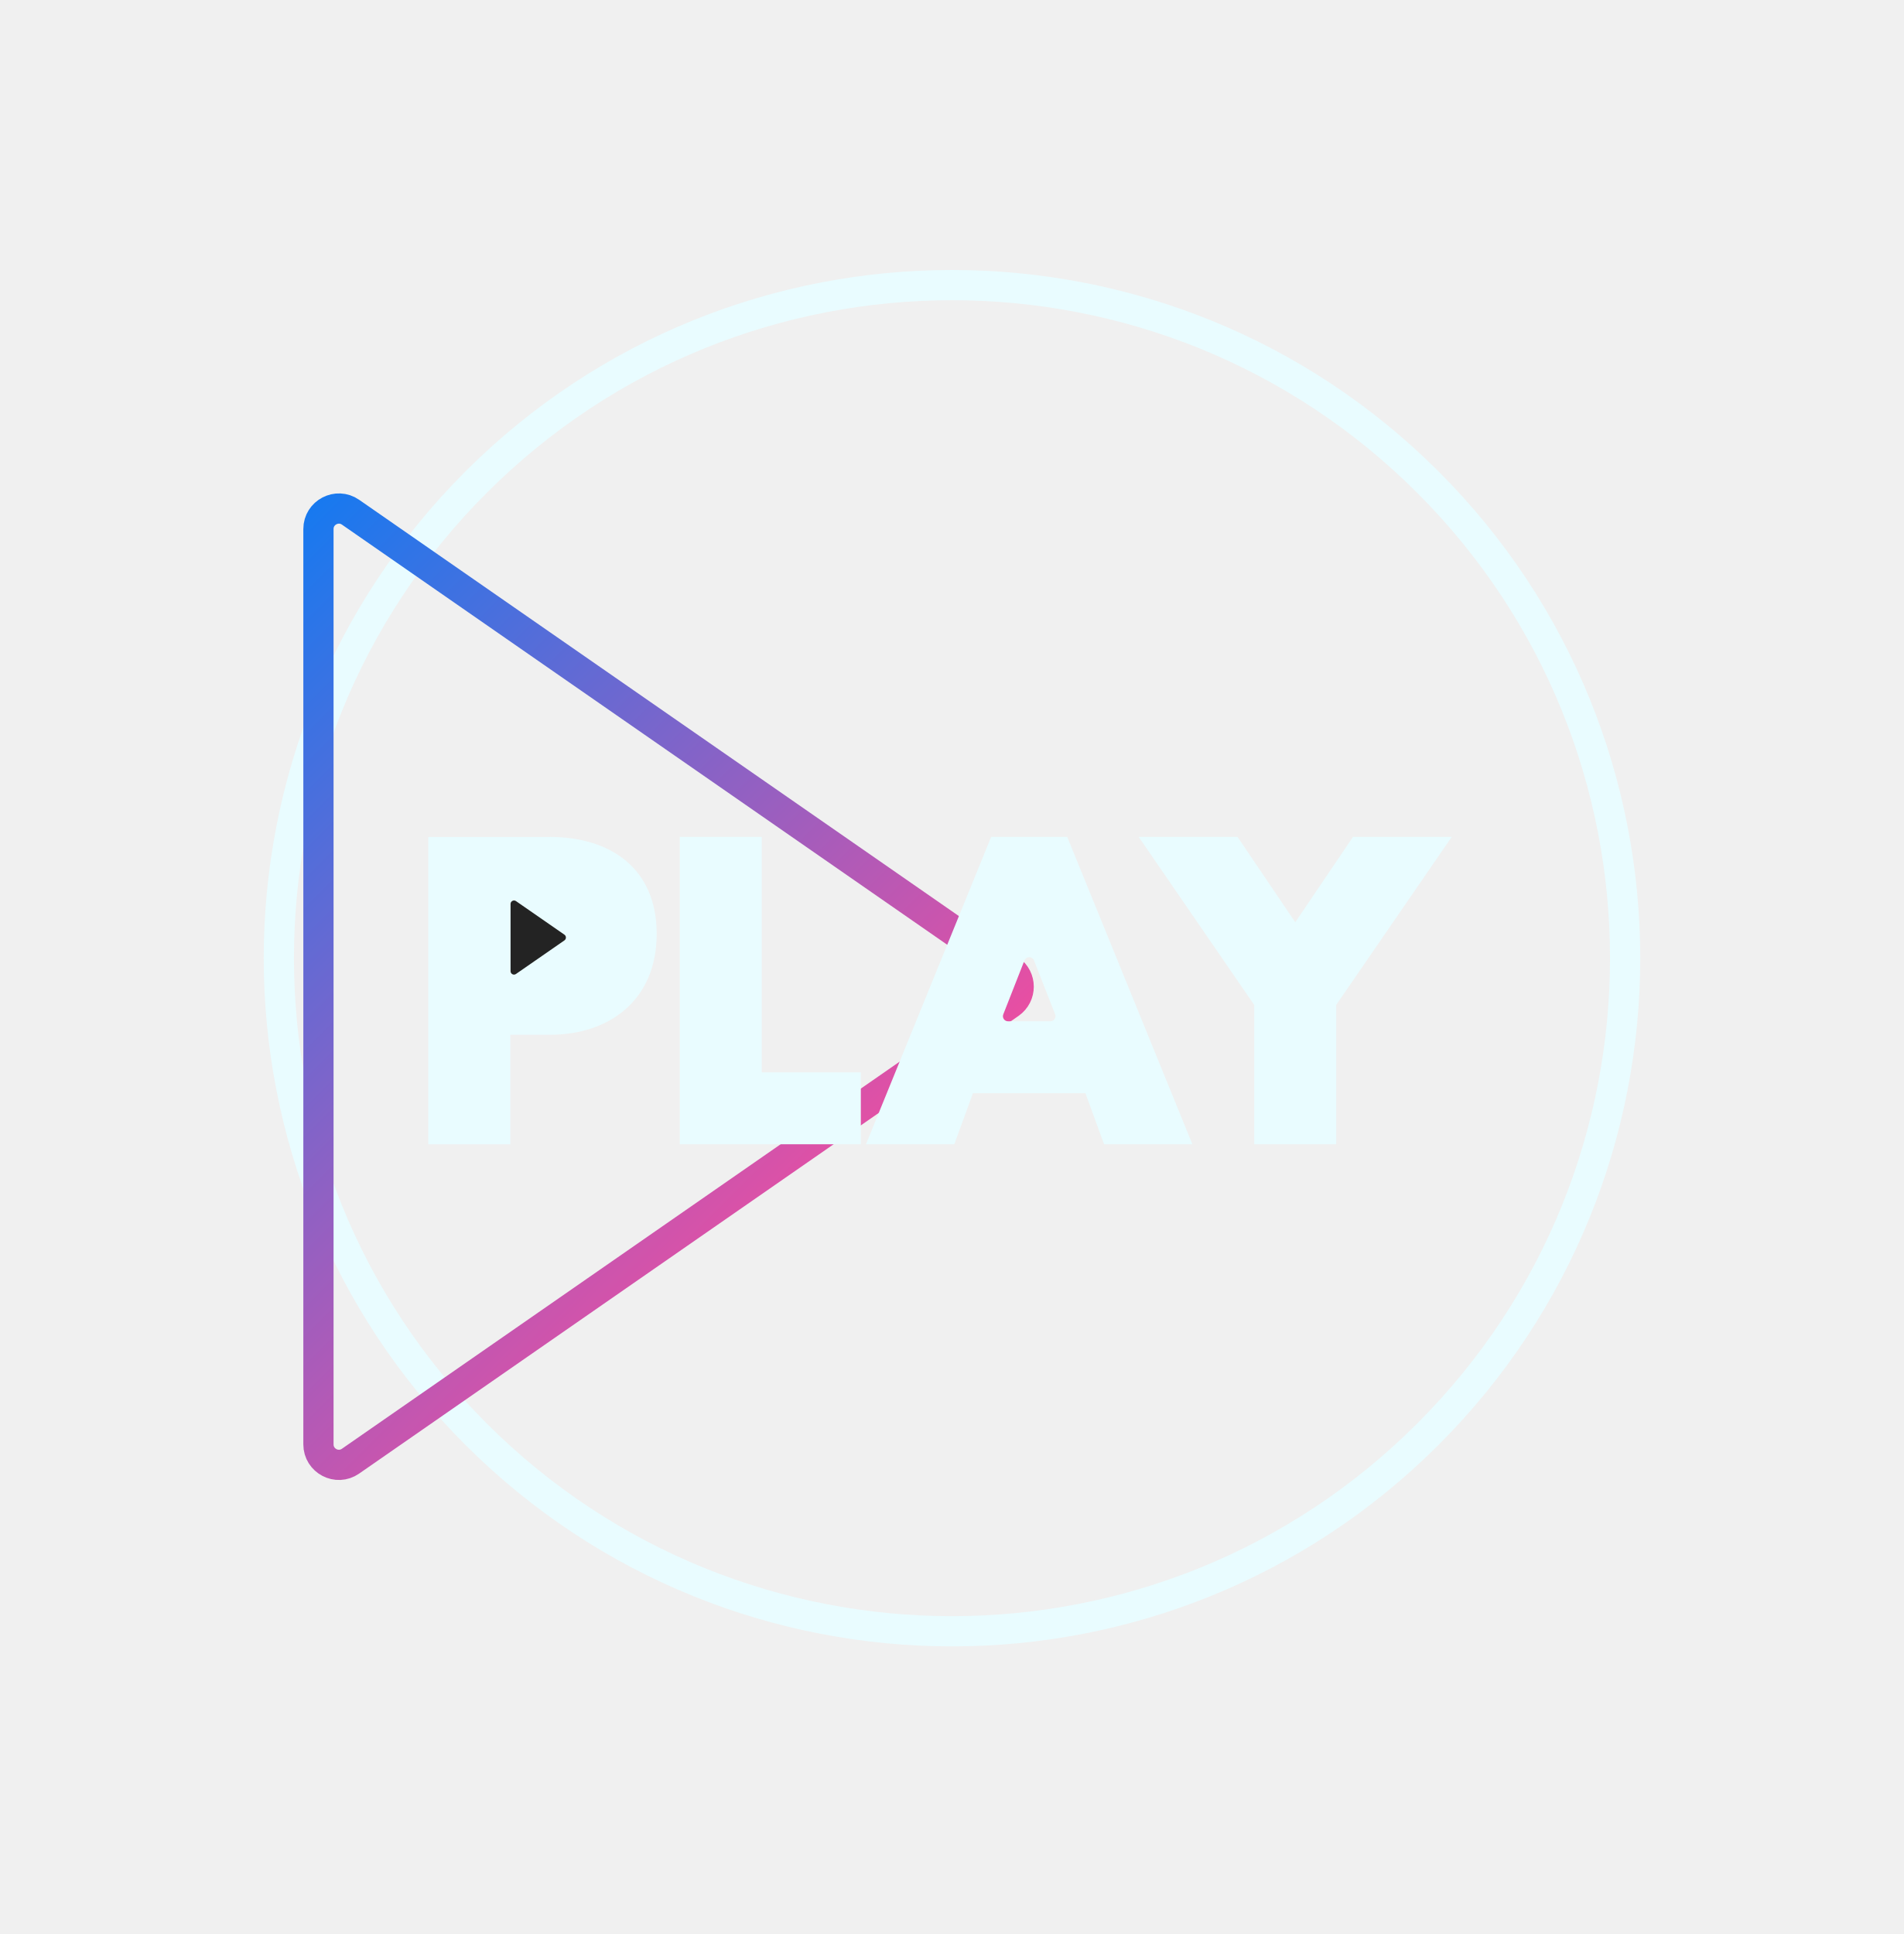
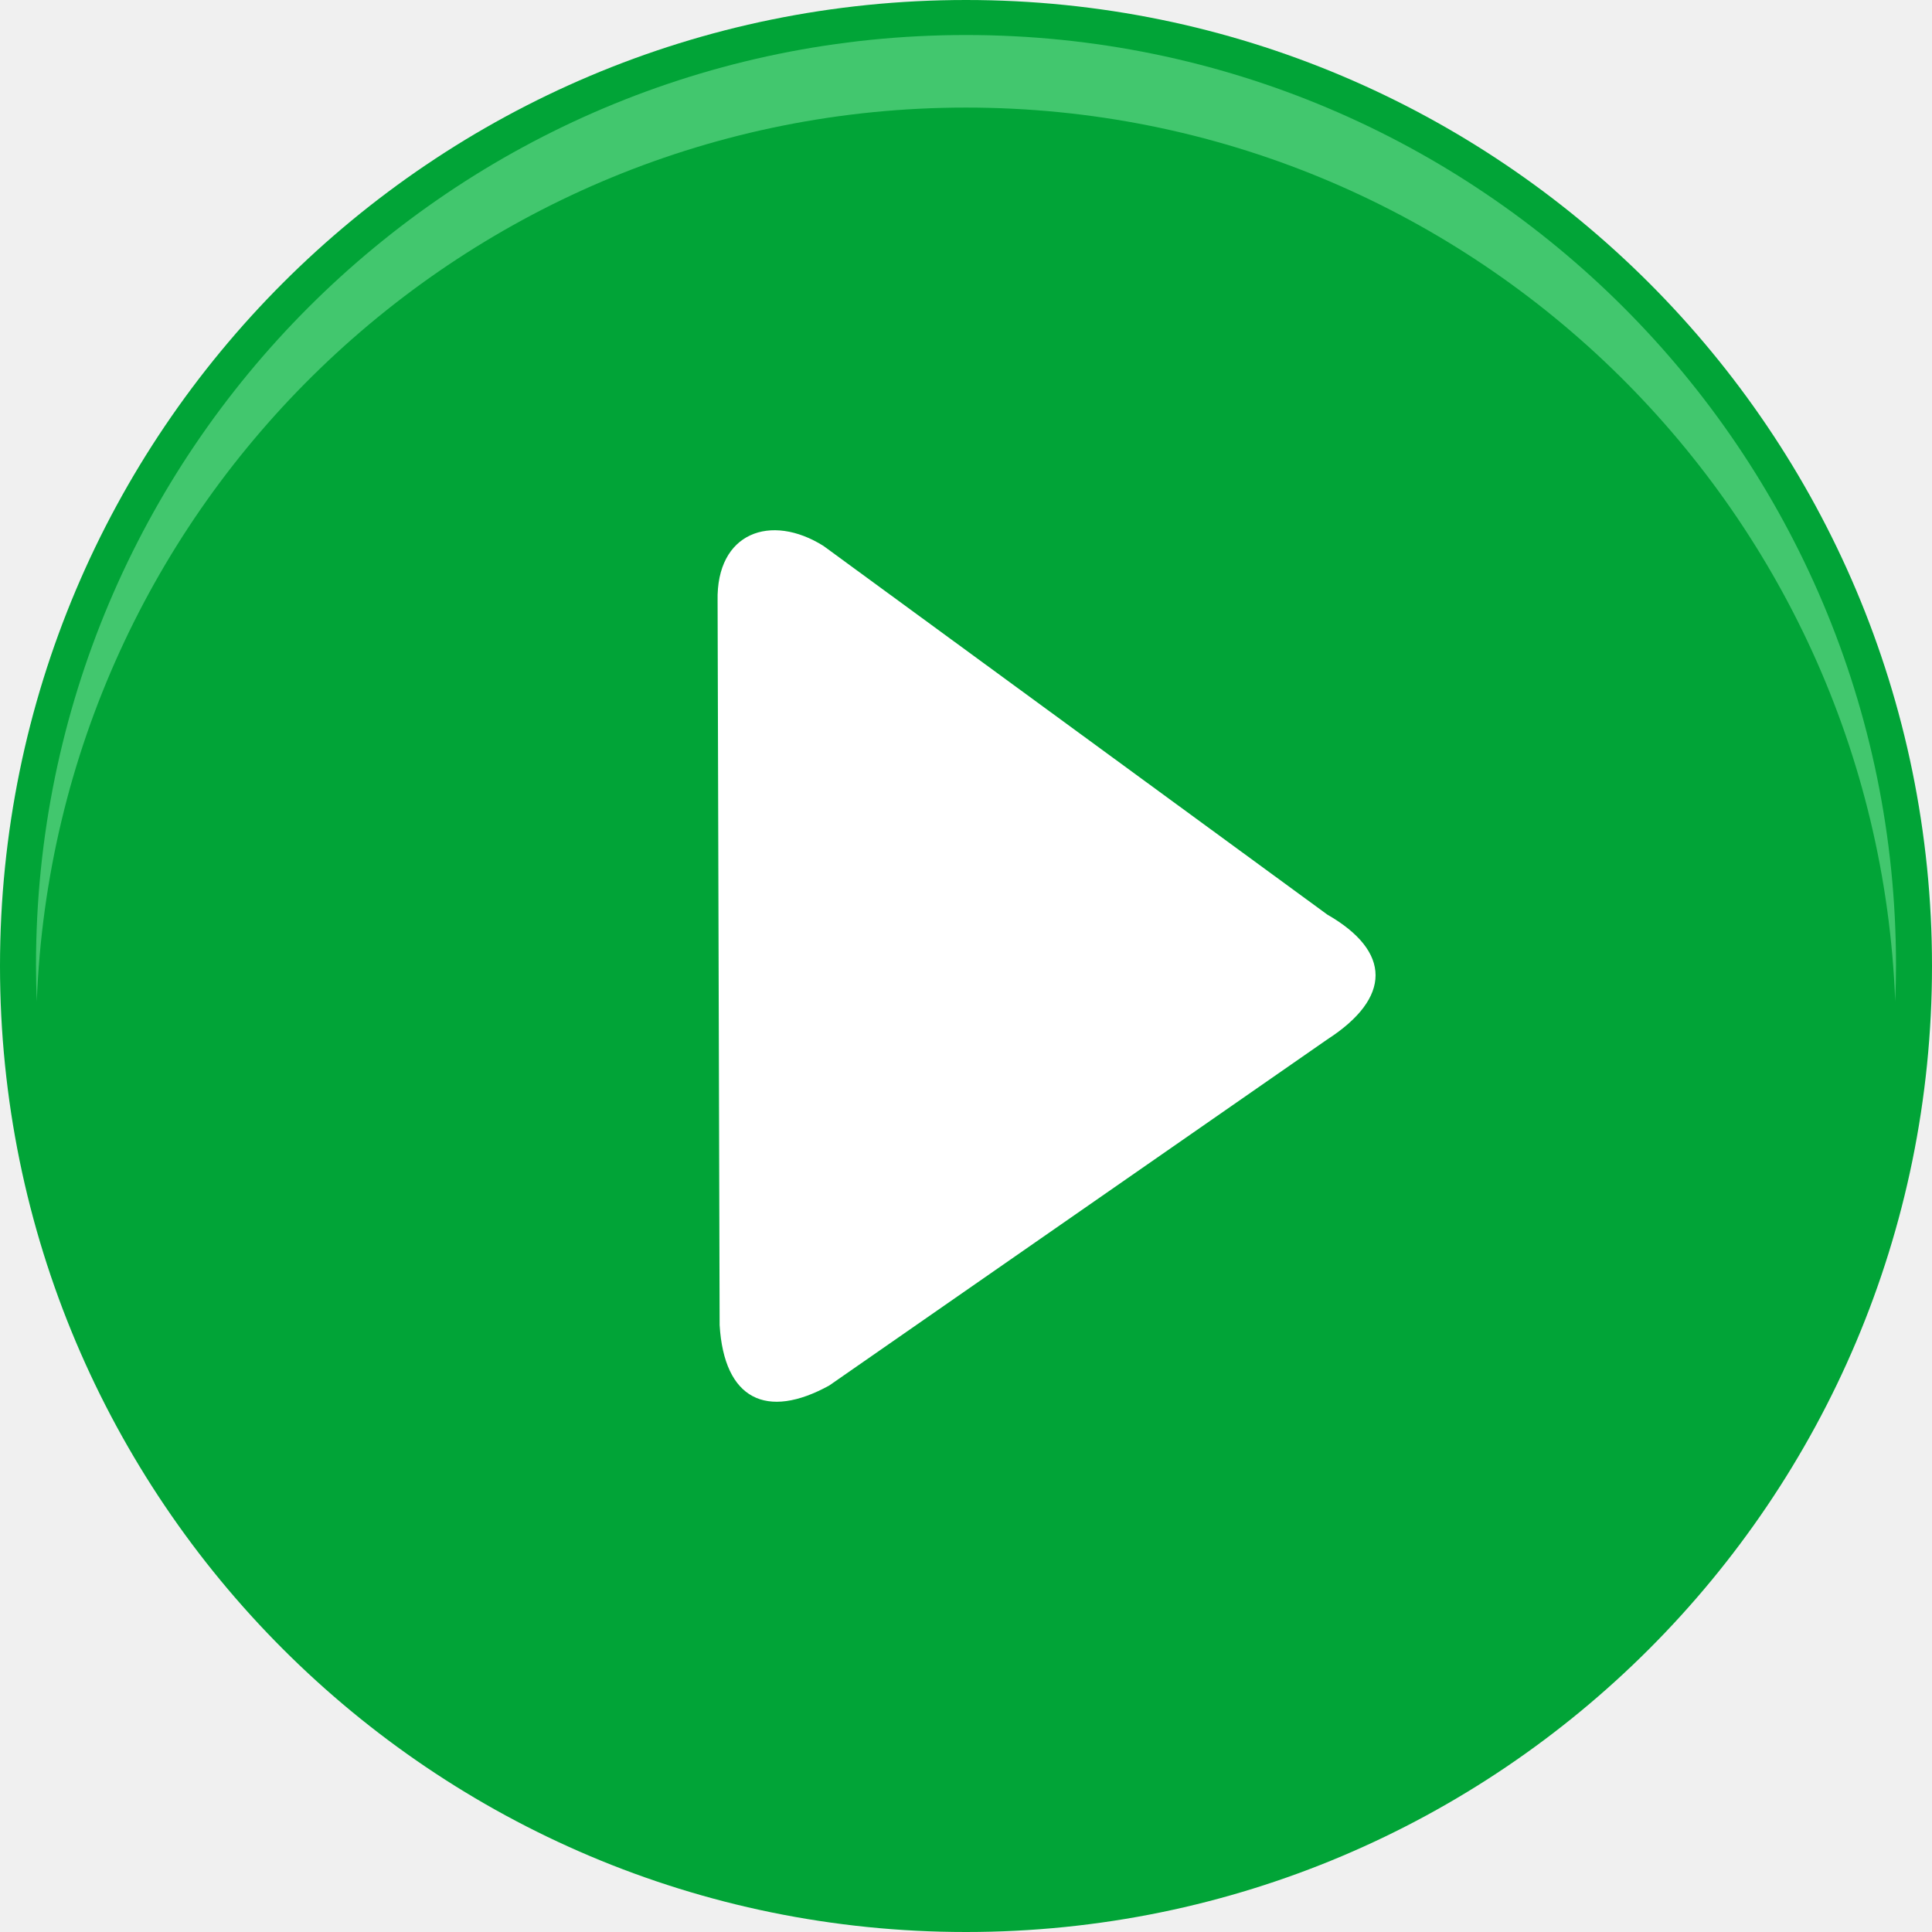
- <svg xmlns="http://www.w3.org/2000/svg" width="100%" viewBox="0 0 63 64" fill="none">
-   <path d="M47.25 47.458C55.949 38.76 55.949 24.657 47.25 15.958C38.551 7.26 24.448 7.26 15.75 15.958C7.052 24.657 7.052 38.76 15.75 47.458C24.448 56.157 38.551 56.157 47.25 47.458Z" stroke="#E9FCFF" strokeWidth="1.39" strokeMiterlimit="10" />
-   <path d="M10.537 47.797V17.506C10.537 16.96 11.151 16.639 11.599 16.95L33.417 32.095C33.804 32.364 33.804 32.937 33.417 33.208L11.599 48.353C11.151 48.666 10.537 48.343 10.537 47.797Z" stroke="url(#paint0_linear_53_10115)" strokeWidth="6.996" strokeMiterlimit="10" strokeLinecap="round" />
-   <path d="M18.192 27.696C20.164 27.696 21.729 28.707 21.729 30.902C21.729 33.098 20.162 34.243 18.192 34.243H16.885V37.868H14.173V27.698H18.192V27.696Z" fill="#E9FCFF" />
-   <path d="M25.205 27.696V35.487H28.484V37.866H22.493V27.696H25.205Z" fill="#E9FCFF" />
-   <path d="M35.314 27.696L39.455 37.866H36.533L35.916 36.176H32.194L31.577 37.866H28.655L32.796 27.696H35.31H35.314ZM34.914 33.566L34.214 31.783C34.158 31.64 33.954 31.64 33.898 31.783L33.198 33.566C33.154 33.677 33.235 33.797 33.356 33.797H34.756C34.875 33.797 34.958 33.677 34.914 33.566Z" fill="#E9FCFF" />
-   <path d="M40.949 27.696L42.859 30.519L44.769 27.696H48.035L44.213 33.256V37.866H41.501V33.256L37.679 27.696H40.945H40.949Z" fill="#E9FCFF" />
-   <path d="M16.894 32.14V29.913C16.894 29.821 16.998 29.767 17.073 29.819L18.677 30.931C18.742 30.977 18.742 31.073 18.677 31.119L17.073 32.231C16.998 32.283 16.894 32.231 16.894 32.138V32.14Z" fill="#232323" />
-   <defs>
-     <linearGradient id="paint0_linear_53_10115" x1="2.234" y1="20.336" x2="26.863" y2="44.965" gradientUnits="userSpaceOnUse">
-       <stop stop-color="#007EF8" />
-       <stop offset="1" stop-color="#FF4A9A" />
-     </linearGradient>
-   </defs>
+ <svg xmlns="http://www.w3.org/2000/svg" shape-rendering="geometricPrecision" text-rendering="geometricPrecision" image-rendering="optimizeQuality" fill-rule="evenodd" clip-rule="evenodd" viewBox="0 0 512 512">
+   <circle fill="#01A437" cx="256" cy="256" r="256" />
+   <path fill="#42C76E" d="M256 9.28c136.12 0 246.46 110.35 246.46 246.46 0 3.22-.08 6.42-.21 9.62C497.2 133.7 388.89 28.51 256 28.51S14.8 133.7 9.75 265.36c-.13-3.2-.21-6.4-.21-9.62C9.54 119.63 119.88 9.28 256 9.28z" />
+   <path fill="#fff" d="M351.74 275.46c17.09-11.03 17.04-23.32 0-33.09l-133.52-97.7c-13.92-8.73-28.44-3.6-28.05 14.57l.54 191.94c1.2 19.71 12.44 25.12 29.04 16l131.99-91.72z" />
</svg>
